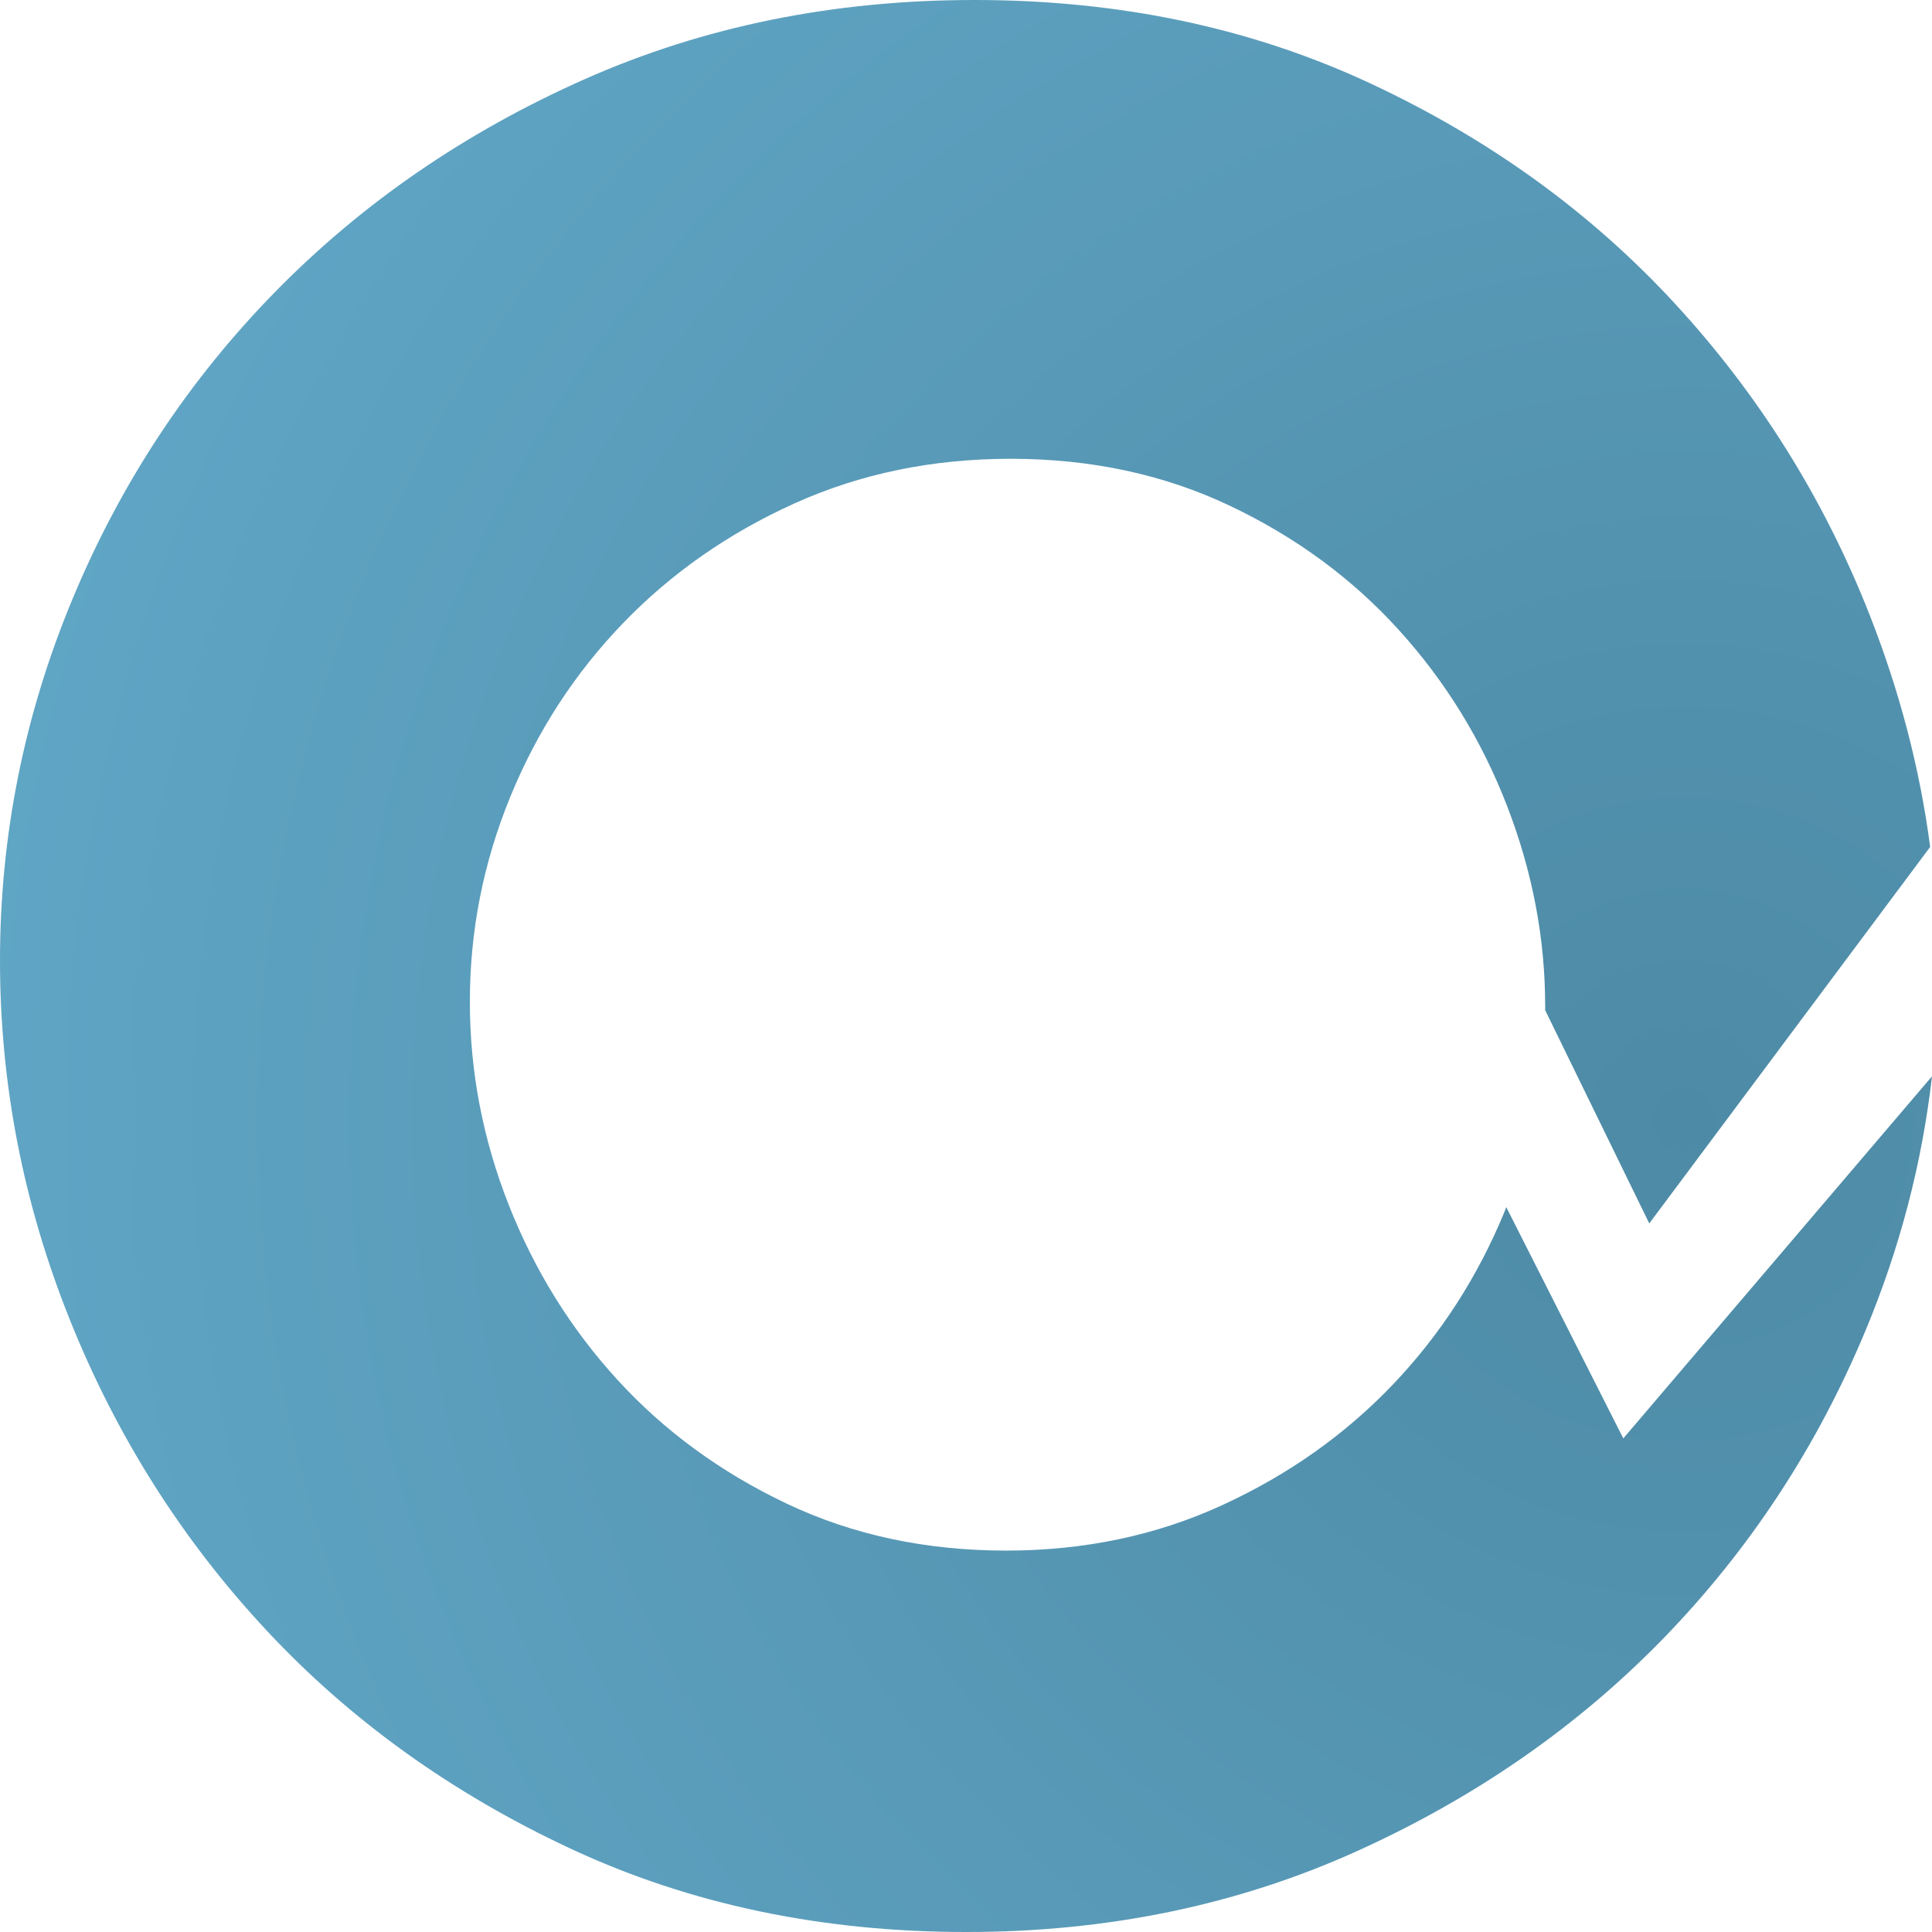
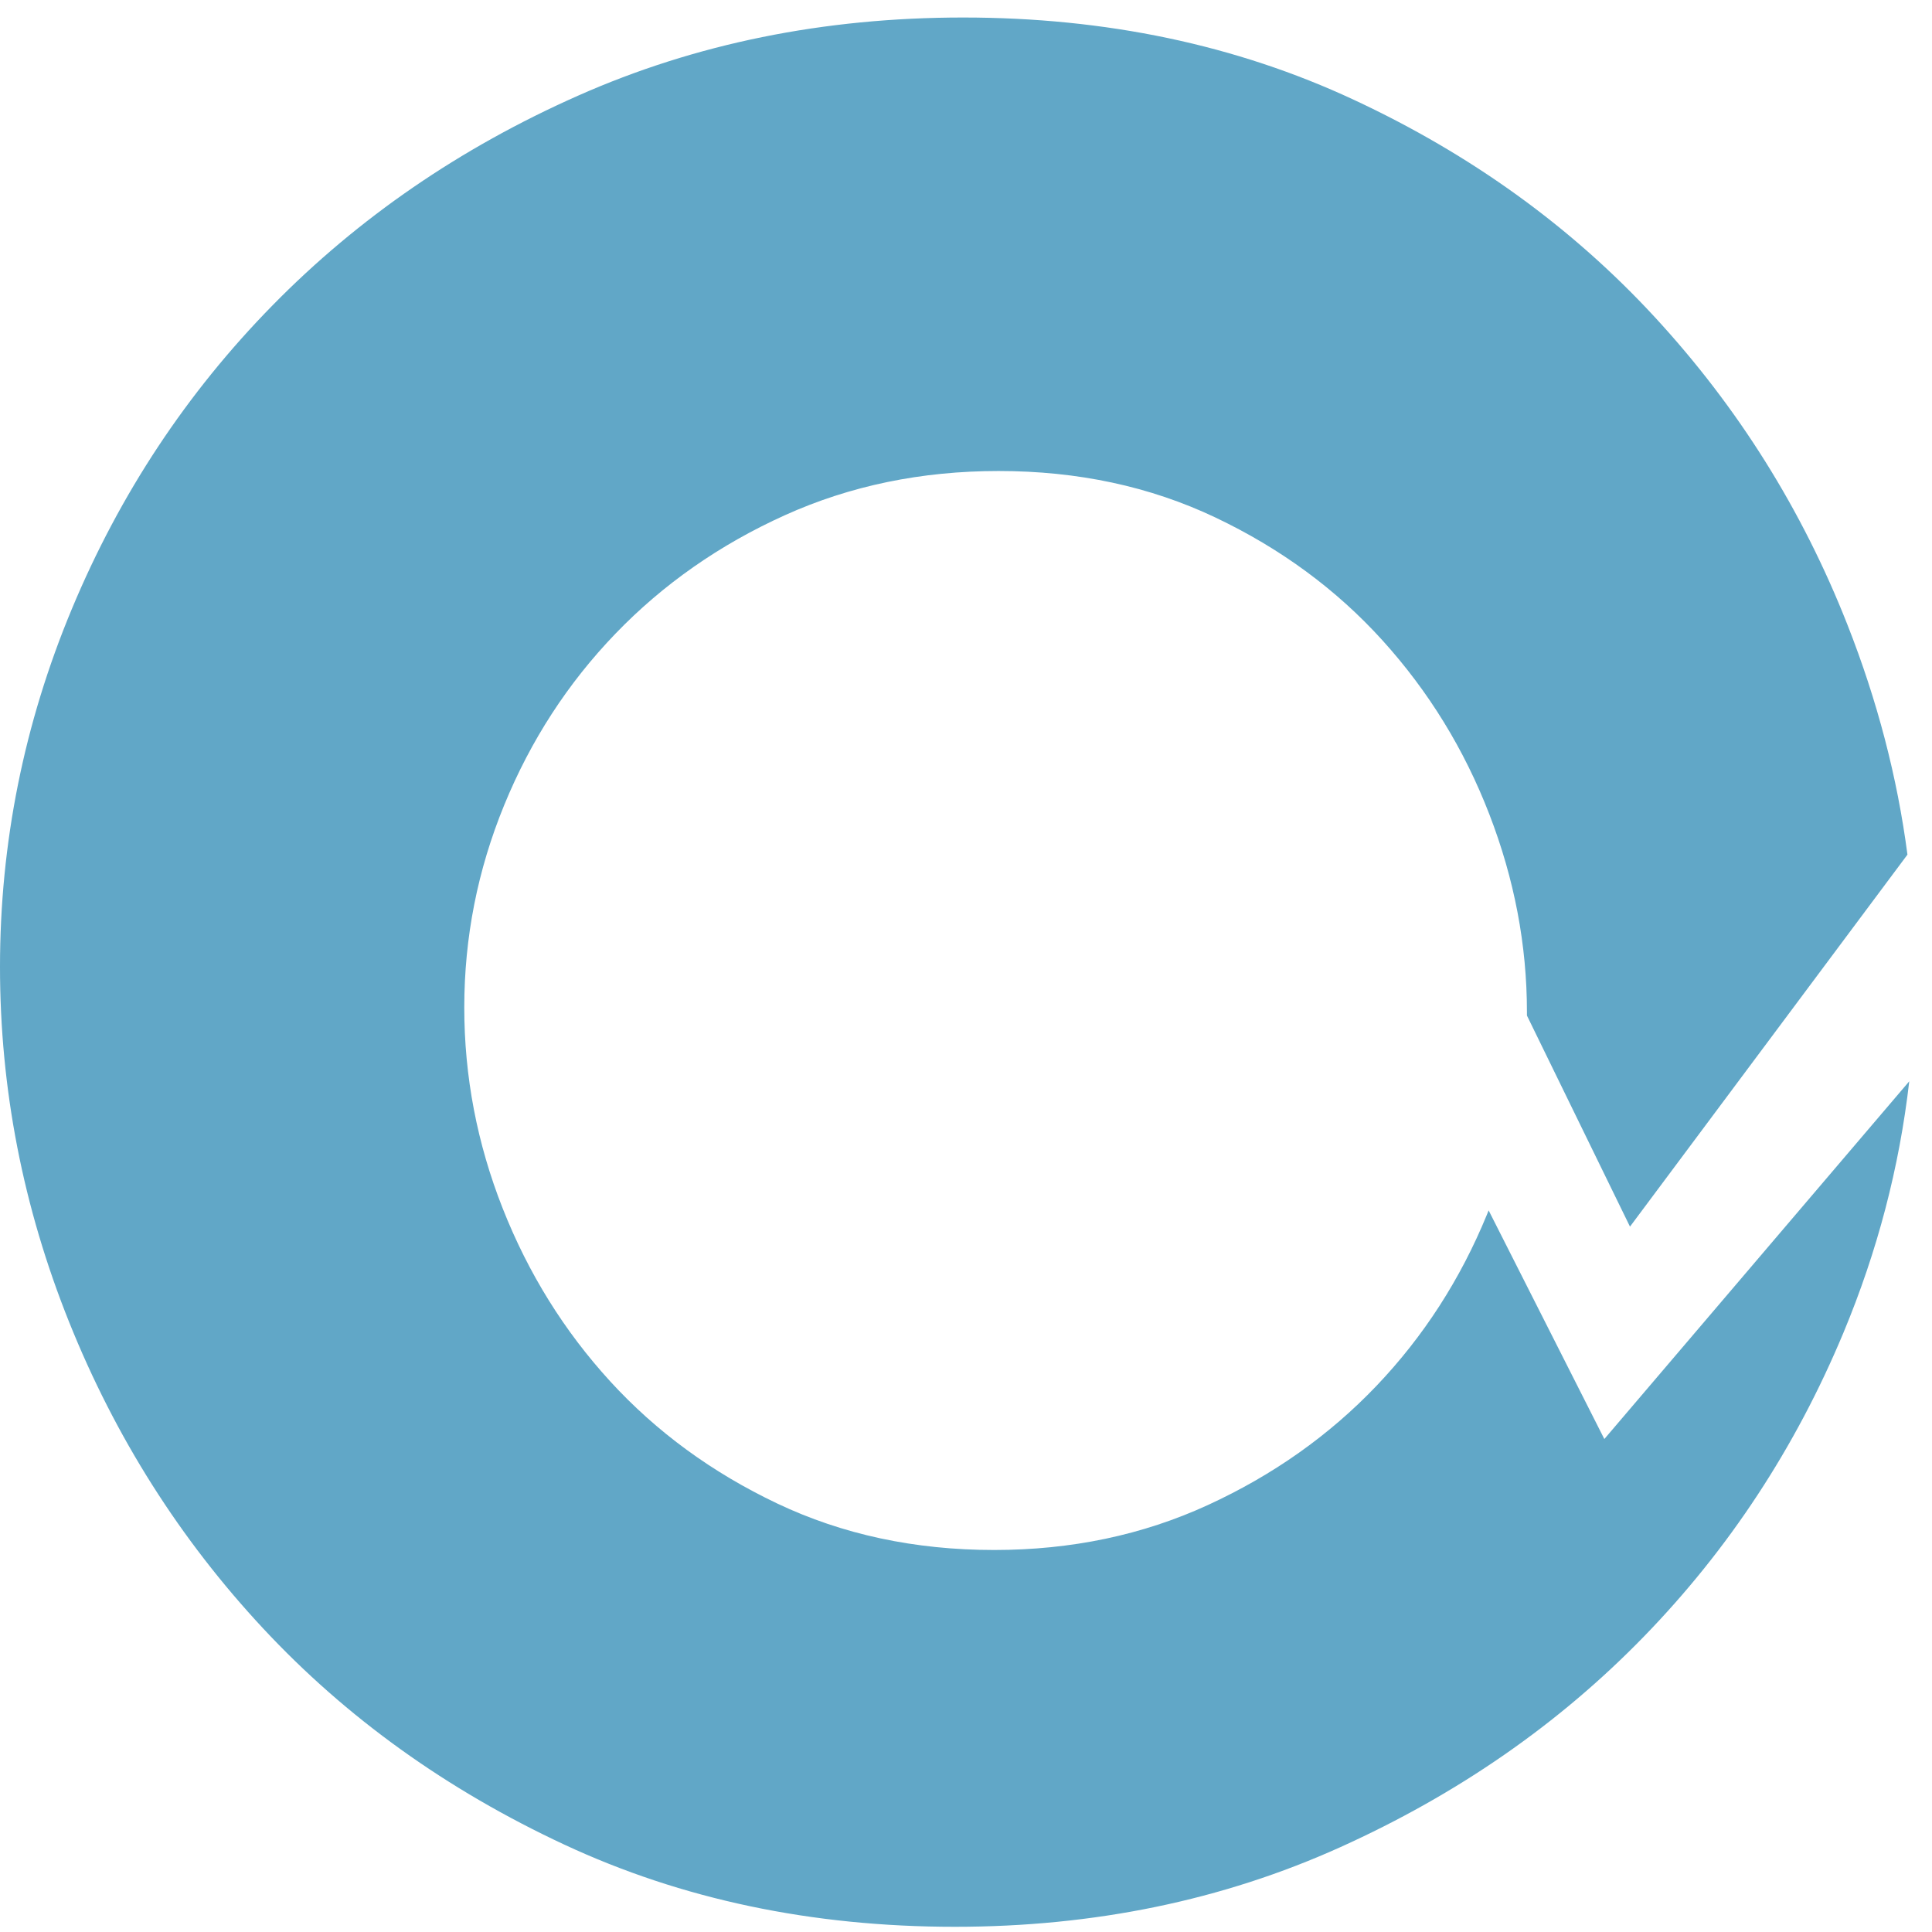
- <svg xmlns="http://www.w3.org/2000/svg" width="41px" height="41px" viewBox="0 0 41 41" version="1.1">
-   <defs>
-     <radialGradient cx="86.856%" cy="57.878%" fx="86.856%" fy="57.878%" r="94.494%" id="radialGradient-1">
-       <stop stop-color="#4D8AA5" offset="0%" />
-       <stop stop-color="#61A7C7" offset="100%" />
-     </radialGradient>
-   </defs>
-   <g id="Basic-Flow" stroke="none" stroke-width="1" fill="none" fill-rule="evenodd">
-     <g id="Artboard" transform="translate(-16, -58)" fill="url(#radialGradient-1)">
-       <path d="M36.681,58 C39.749,58 42.546,58.588 45.07,59.765 C47.595,60.942 49.75,62.499 51.537,64.435 C53.323,66.371 54.702,68.573 55.673,71.04 C56.313,72.668 56.743,74.312 56.961,75.973 L51,83.963 L48.791,79.438 C48.791,79.41 48.791,79.382 48.791,79.353 C48.791,77.916 48.522,76.5 47.983,75.105 C47.445,73.711 46.68,72.466 45.688,71.372 C44.697,70.278 43.501,69.398 42.1,68.733 C40.7,68.068 39.148,67.736 37.446,67.736 C35.787,67.736 34.257,68.052 32.856,68.685 C31.455,69.318 30.243,70.165 29.22,71.227 C28.196,72.289 27.399,73.518 26.828,74.912 C26.257,76.307 25.971,77.755 25.971,79.257 C25.971,80.737 26.246,82.174 26.796,83.569 C27.345,84.963 28.115,86.202 29.107,87.286 C30.098,88.369 31.294,89.244 32.694,89.909 C34.095,90.574 35.647,90.906 37.349,90.906 C39.008,90.906 40.538,90.585 41.939,89.941 C43.34,89.297 44.546,88.444 45.559,87.382 C46.572,86.32 47.364,85.092 47.935,83.698 L47.965,83.617 L50.449,88.525 L57,80.841 C56.788,82.69 56.317,84.491 55.586,86.244 C54.556,88.712 53.129,90.885 51.304,92.765 C49.478,94.644 47.303,96.153 44.779,97.292 C42.254,98.431 39.497,99 36.506,99 C33.438,99 30.642,98.412 28.117,97.235 C25.593,96.058 23.437,94.511 21.651,92.594 C19.864,90.677 18.476,88.484 17.486,86.017 C16.495,83.549 16,81.006 16,78.386 C16,75.729 16.515,73.166 17.544,70.699 C18.573,68.231 20.01,66.058 21.855,64.178 C23.7,62.299 25.884,60.8 28.409,59.68 C30.933,58.56 33.691,58 36.681,58 Z" id="O" />
-     </g>
-   </g>
+ <svg xmlns="http://www.w3.org/2000/svg" width="62" height="62" viewBox="0 0 62 62" fill="none">
+   <path fill-rule="evenodd" clip-rule="evenodd" d="M30.645 61.833C35.114 61.833 39.235 60.982 43.007 59.28C46.78 57.578 50.03 55.323 52.758 52.515C55.486 49.706 57.619 46.459 59.157 42.771C60.249 40.152 60.953 37.462 61.27 34.7L51.485 46.18L47.772 38.843C47.755 38.885 47.738 38.927 47.721 38.969C46.868 41.053 45.684 42.888 44.171 44.475C42.657 46.062 40.854 47.337 38.761 48.299C36.667 49.261 34.381 49.741 31.902 49.741C29.358 49.741 27.039 49.244 24.946 48.251C22.853 47.257 21.066 45.95 19.584 44.331C18.103 42.712 16.952 40.86 16.131 38.776C15.309 36.692 14.899 34.544 14.899 32.332C14.899 30.088 15.325 27.924 16.179 25.84C17.032 23.756 18.224 21.92 19.753 20.333C21.283 18.746 23.094 17.48 25.187 16.534C27.281 15.588 29.567 15.115 32.047 15.115C34.59 15.115 36.909 15.612 39.002 16.606C41.095 17.6 42.883 18.914 44.364 20.549C45.845 22.185 46.988 24.044 47.793 26.128C48.599 28.212 49.001 30.328 49.001 32.476C49.001 32.514 49.001 32.553 49.001 32.59L52.308 39.364L61.212 27.426C60.887 24.943 60.245 22.484 59.287 20.05C57.836 16.362 55.776 13.072 53.106 10.179C50.436 7.285 47.215 4.959 43.443 3.201C39.67 1.442 35.491 0.562 30.906 0.562C26.437 0.562 22.316 1.399 18.544 3.073C14.771 4.746 11.506 6.987 8.749 9.796C5.993 12.604 3.845 15.852 2.307 19.539C0.769 23.227 0 27.056 0 31.027C0 34.942 0.74 38.743 2.22 42.431C3.7 46.118 5.775 49.395 8.445 52.259C11.115 55.124 14.336 57.436 18.108 59.195C21.881 60.954 26.06 61.833 30.645 61.833Z" fill="#61A7C7" />
</svg>
